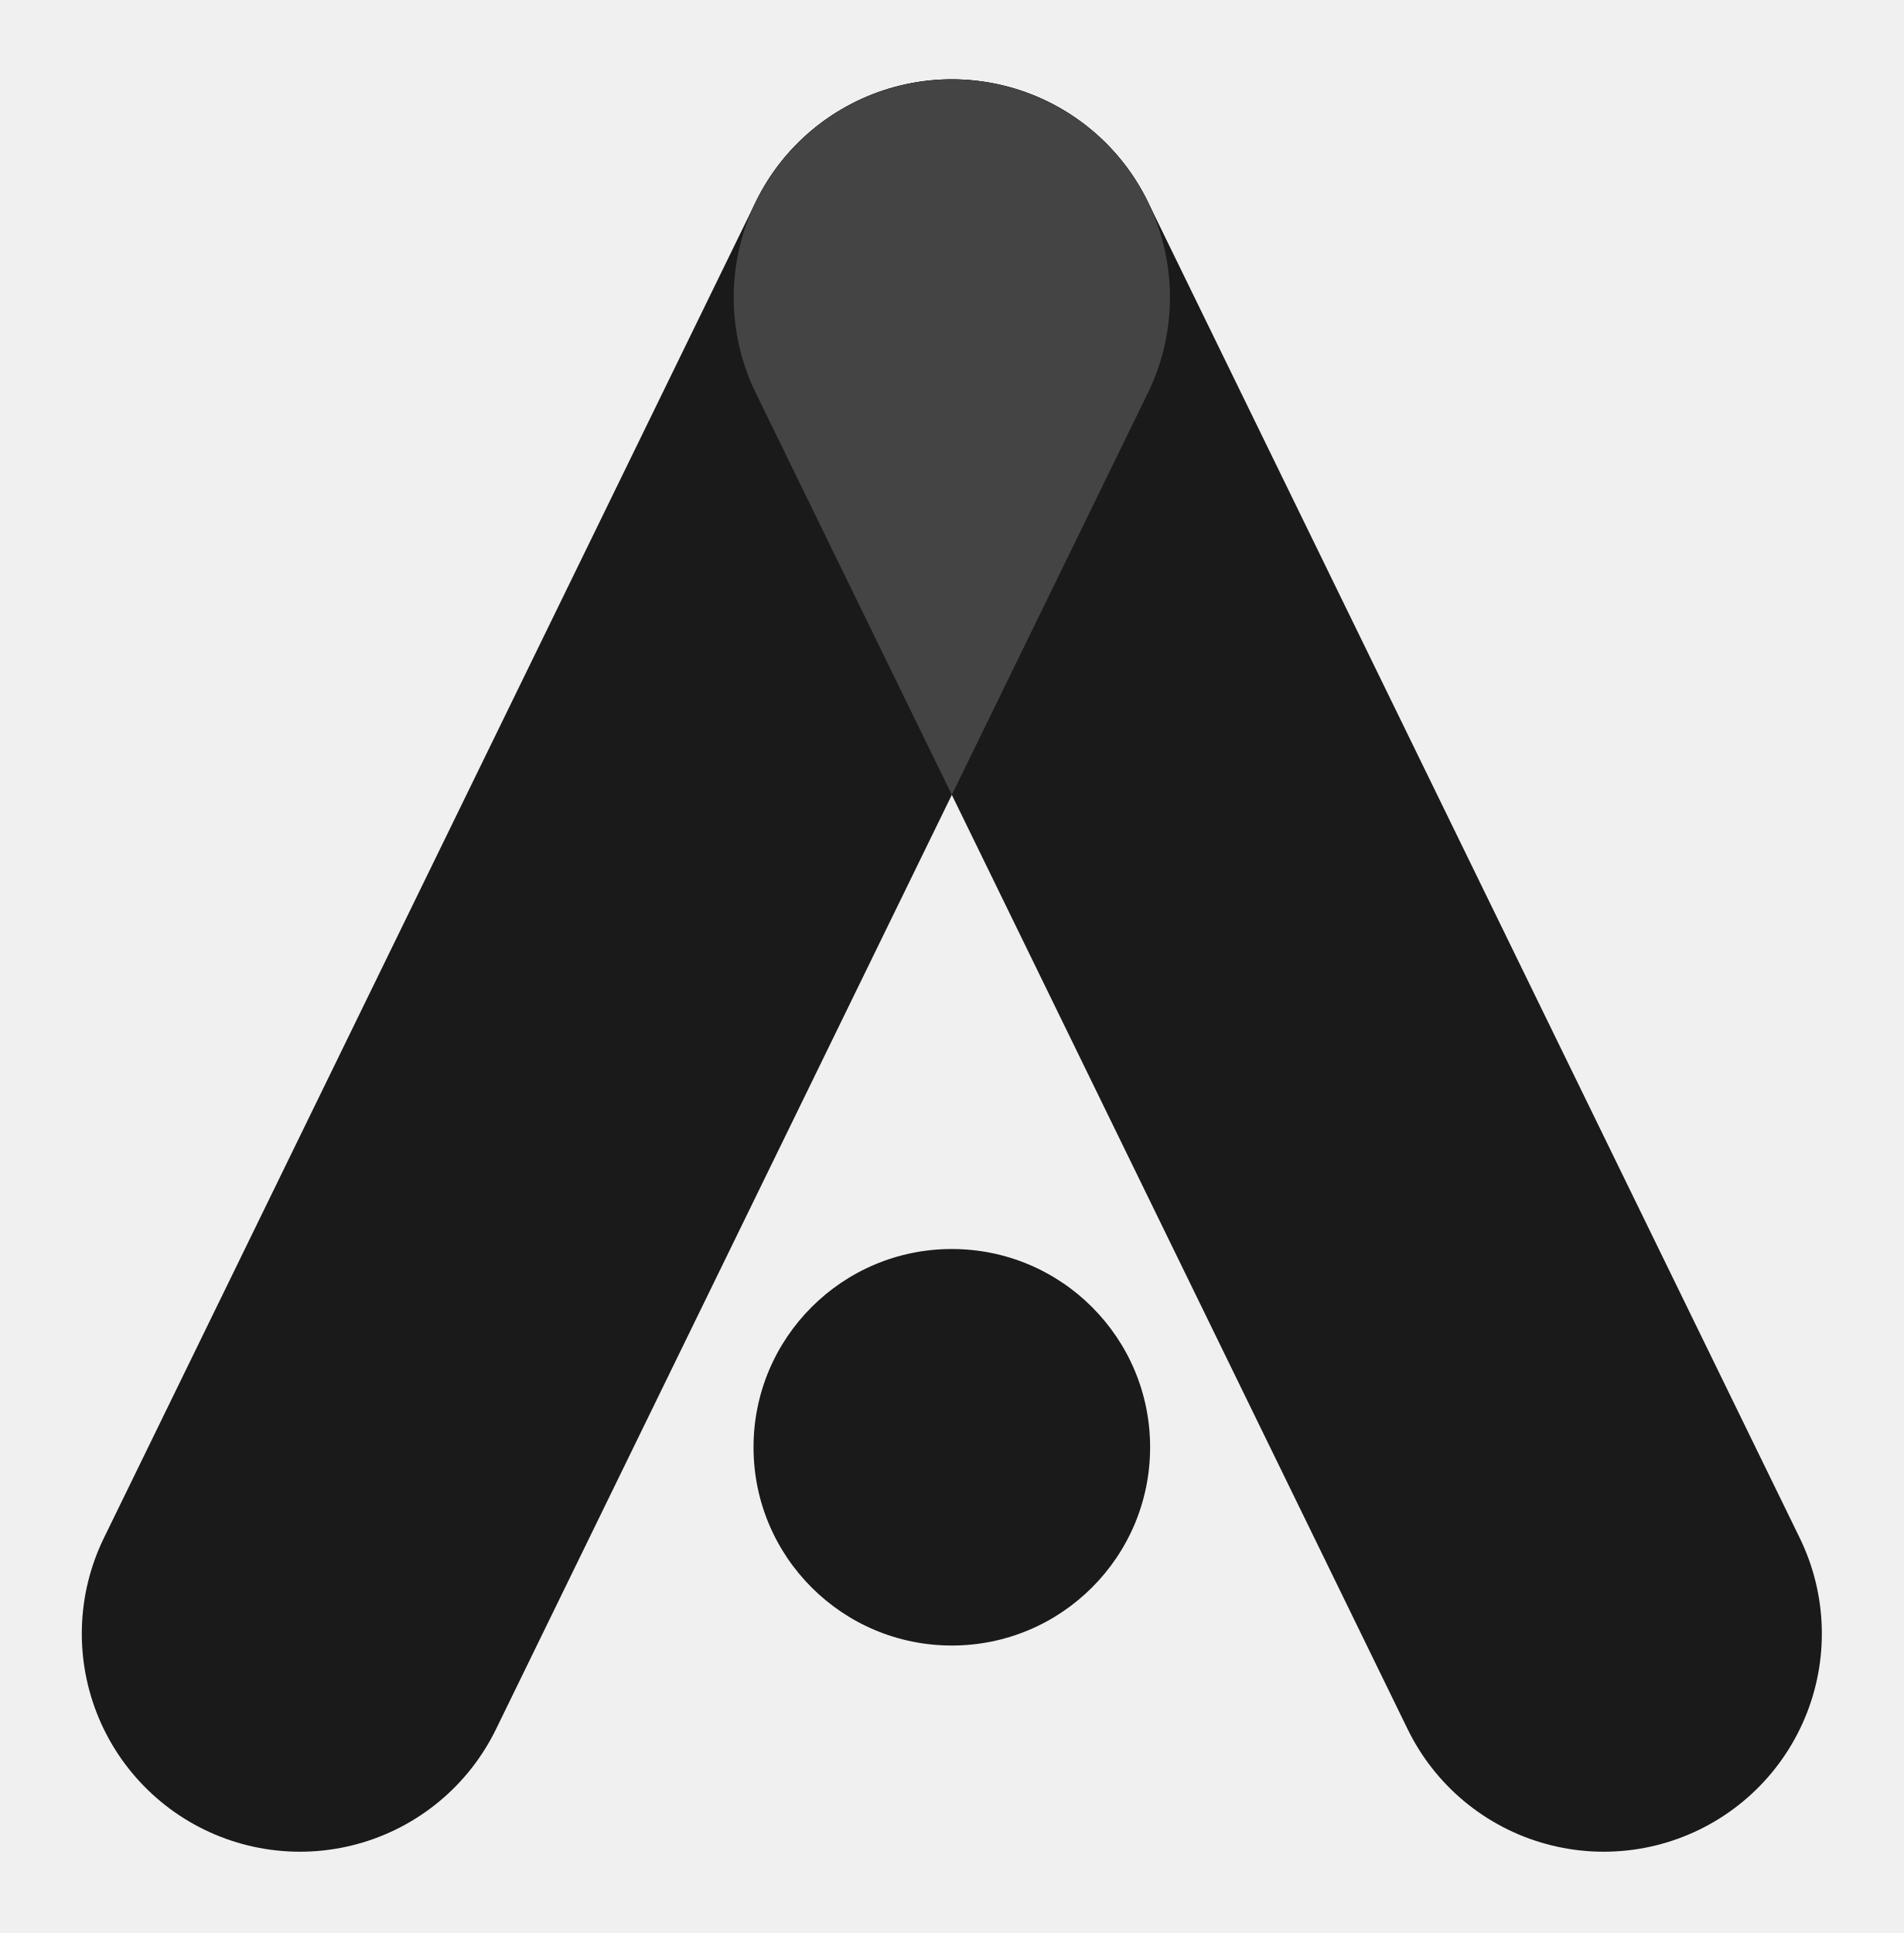
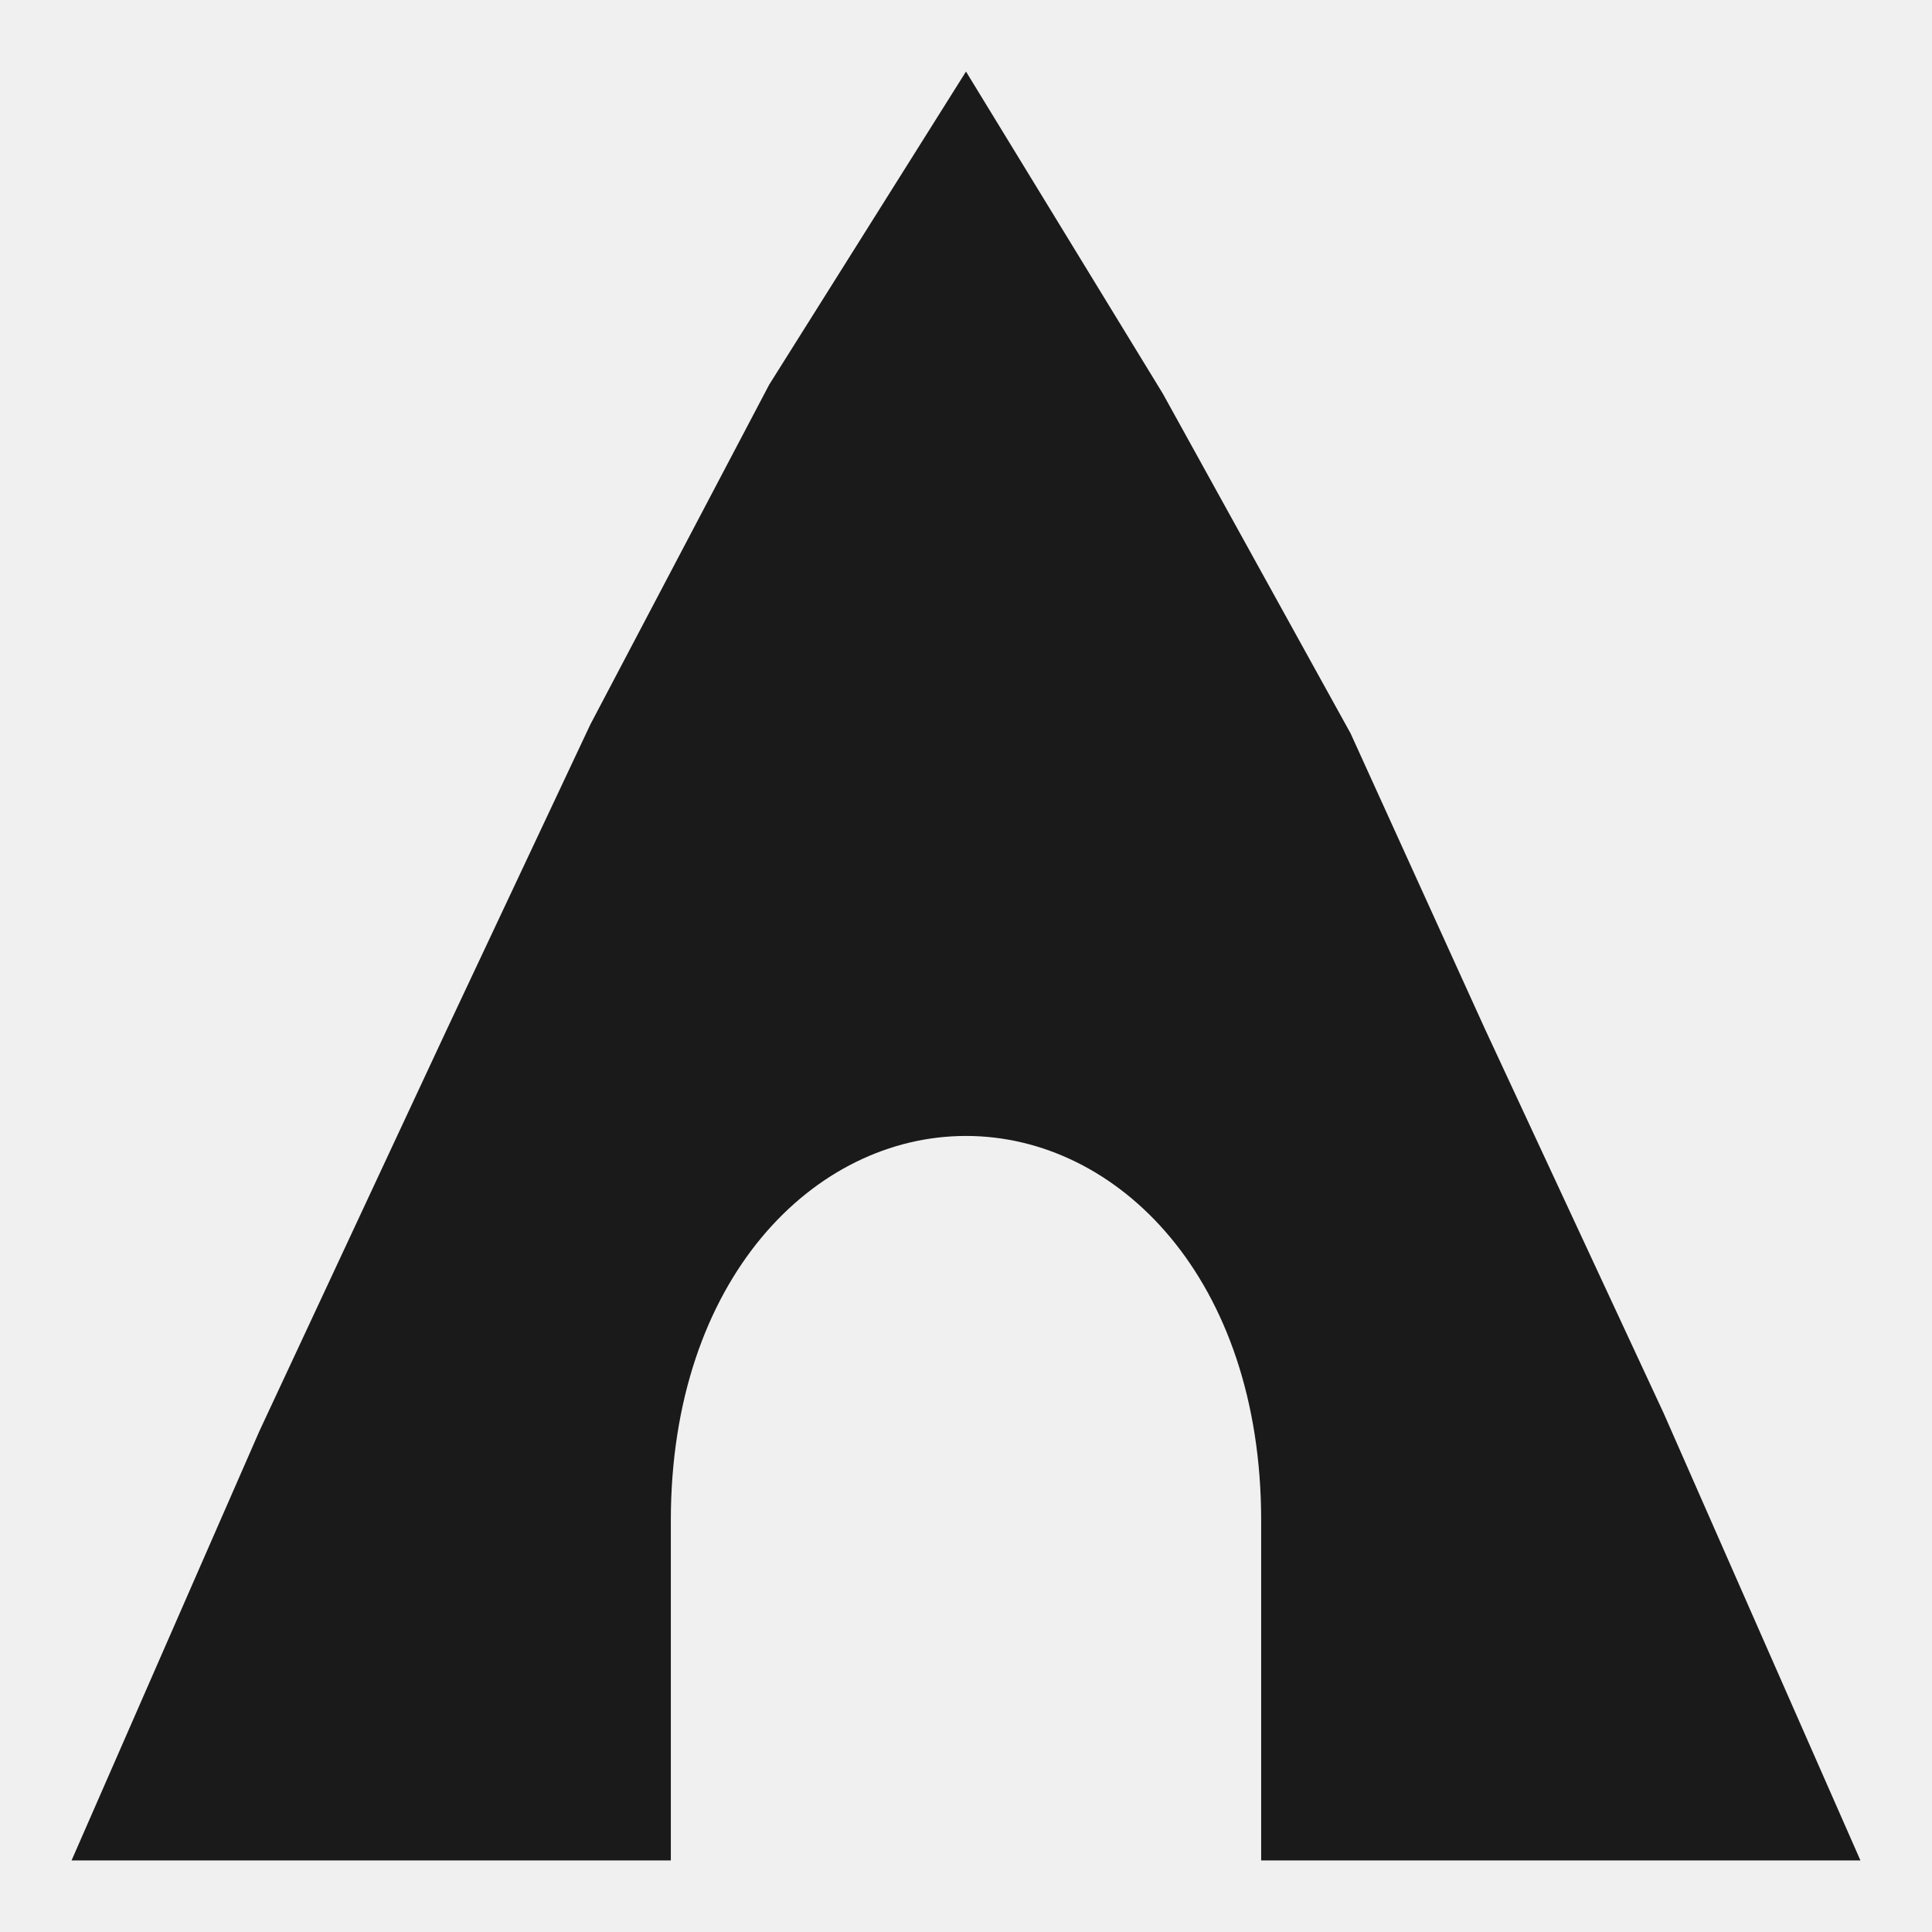
- <svg xmlns="http://www.w3.org/2000/svg" viewBox="64 58 384 390" width="384" height="390">
-   <defs>
-     <mask id="mf" maskUnits="userSpaceOnUse">
-       <path d="M124.5 387.6 L256 118" stroke="#fff" stroke-width="88" stroke-linecap="round" />
-     </mask>
-   </defs>
-   <path d="M124.5 387.6 L256 118" fill="none" stroke="#1A1A1A" stroke-width="88" stroke-linecap="round" />
-   <path d="M387.5 387.6 L256 118" fill="none" stroke="#1A1A1A" stroke-width="88" stroke-linecap="round" />
-   <g mask="url(#mf)">
-     <path d="M387.5 387.6 L256 118" fill="none" stroke="#444" stroke-width="88" stroke-linecap="round" />
-   </g>
-   <circle cx="256" cy="350" r="40" fill="#1A1A1A" />
+ <svg xmlns="http://www.w3.org/2000/svg" viewBox="40.0 32.0 432.0 432.0" width="432" height="432">
+   <path d="M256 48 L300 120 L342 196 L372 262 L412 348 L456 448 L56 448 L98 352 L140 262 L172 194 L212 118 Z M190 448 V372 C190 318 222 286 256 286 C290 286 322 318 322 372 V448 Z" fill="#1A1A1A" fill-rule="evenodd" />
</svg>
